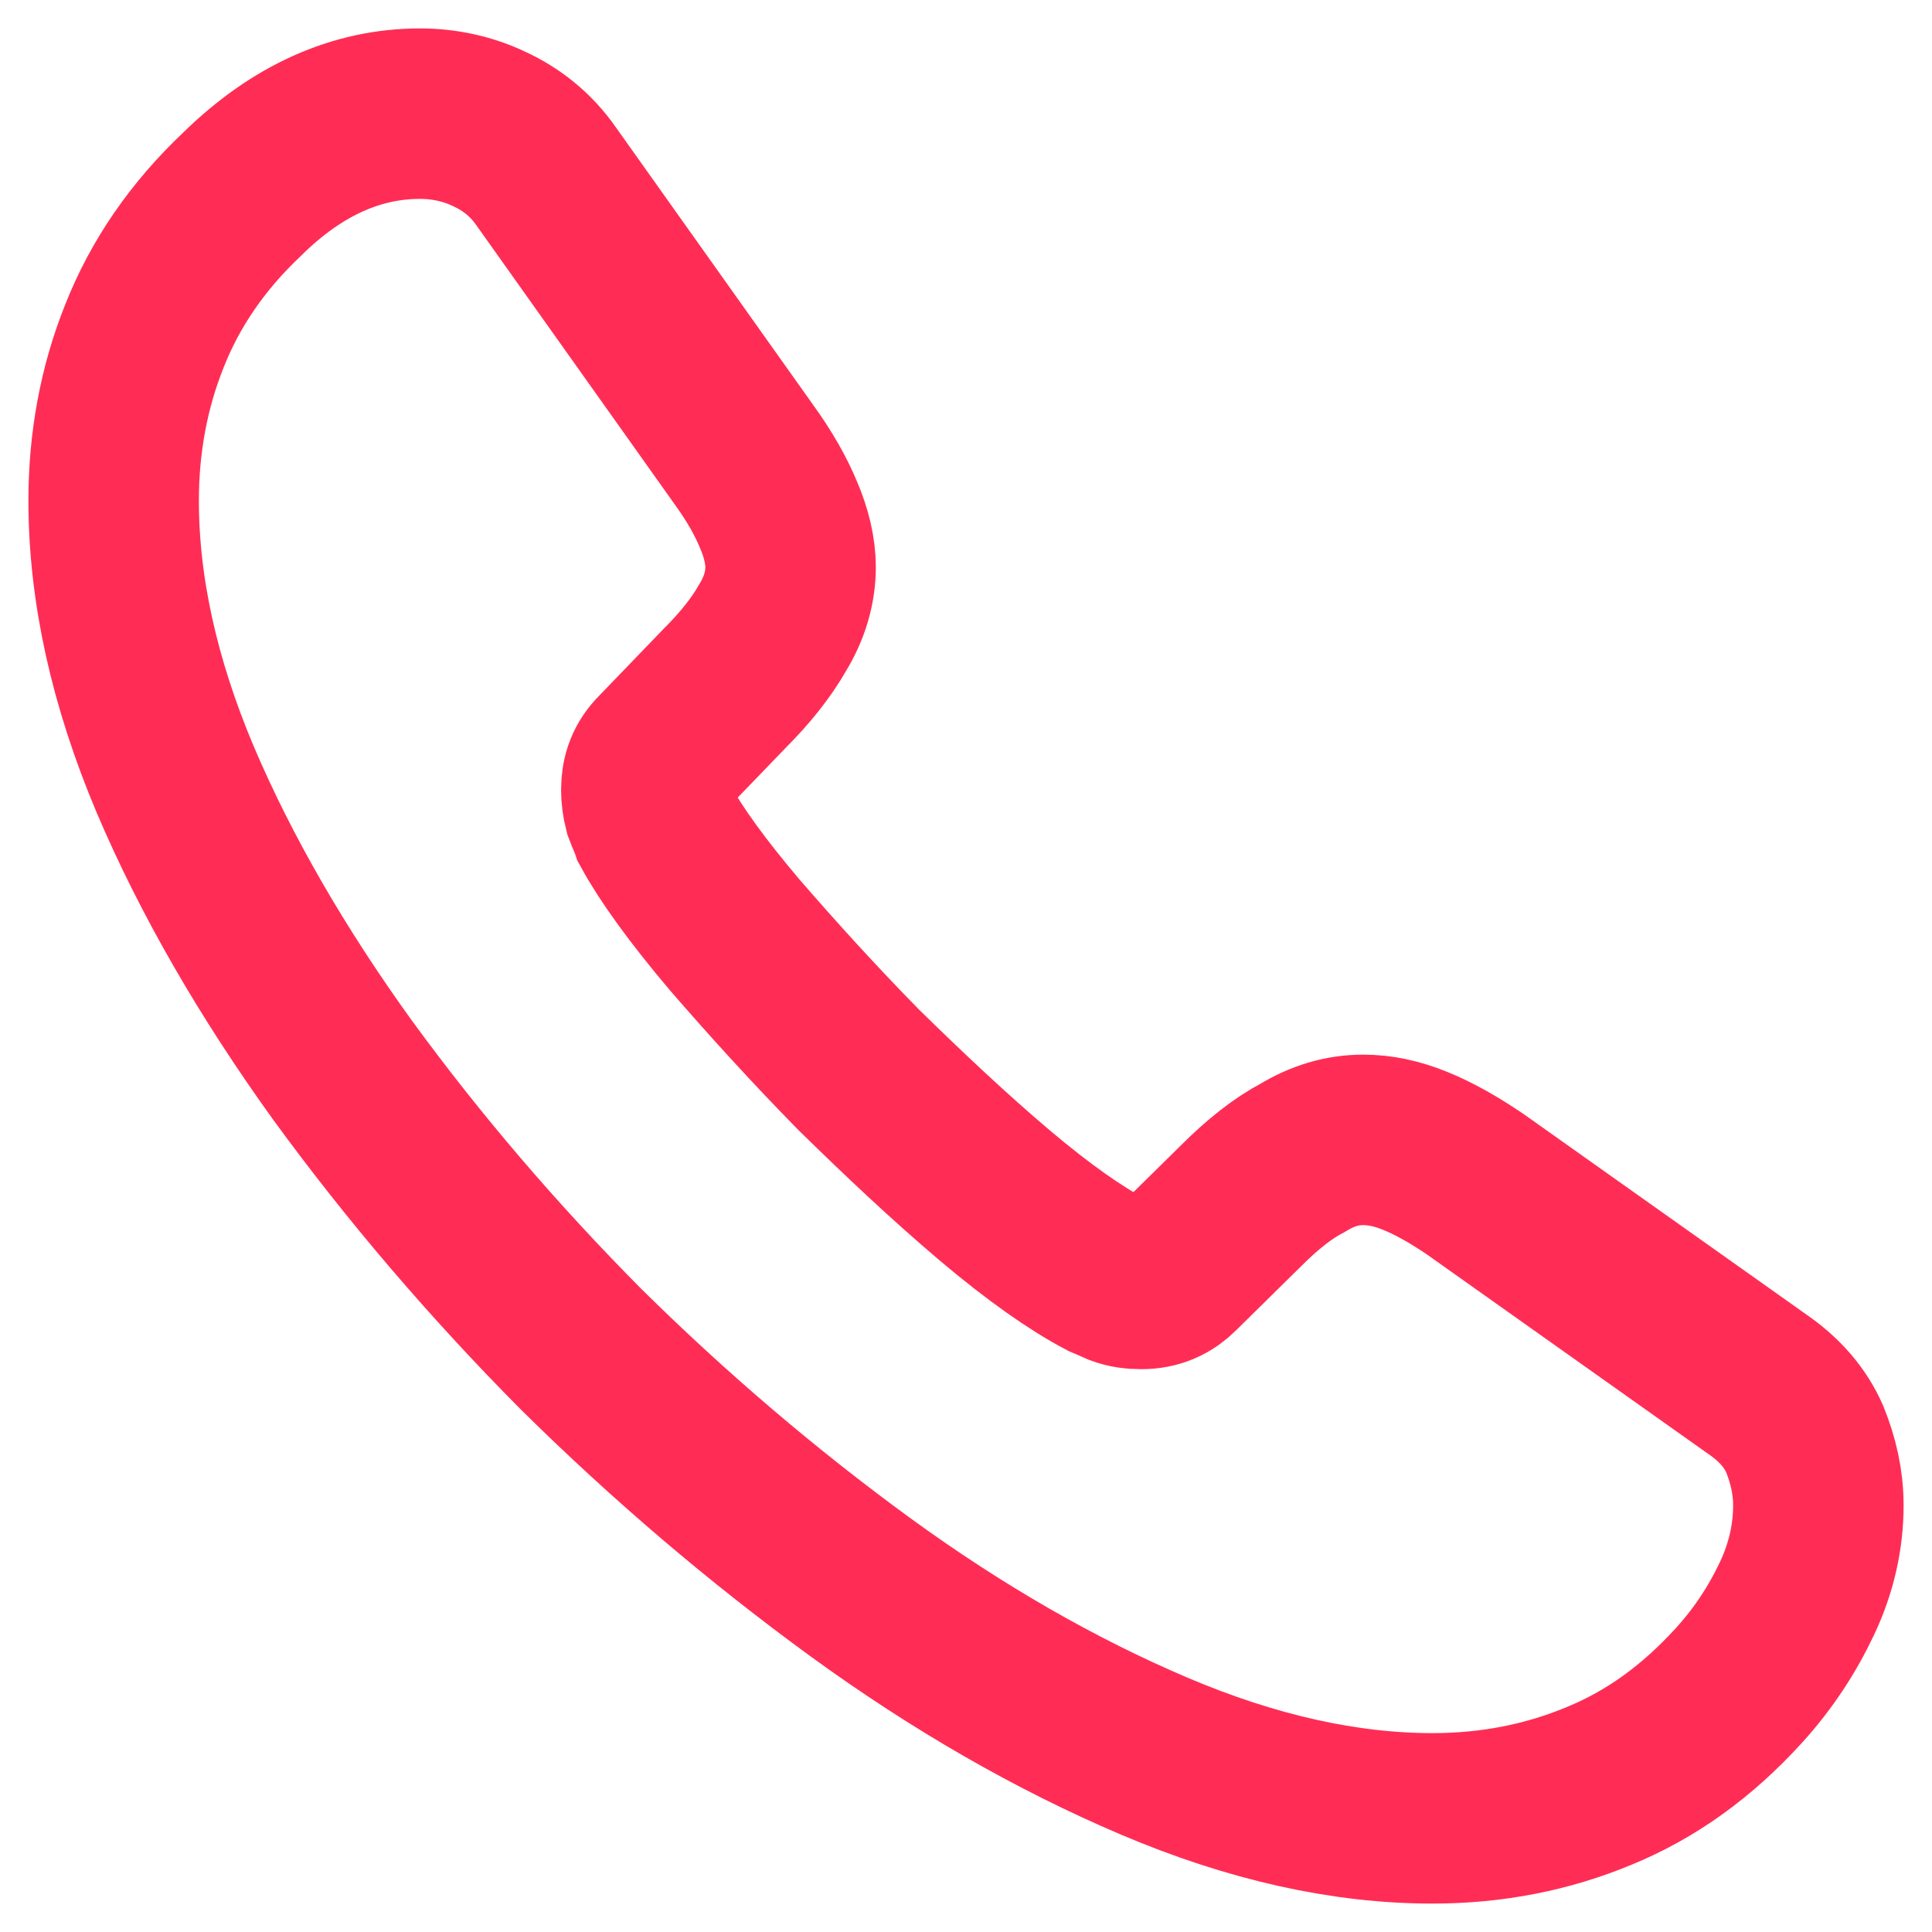
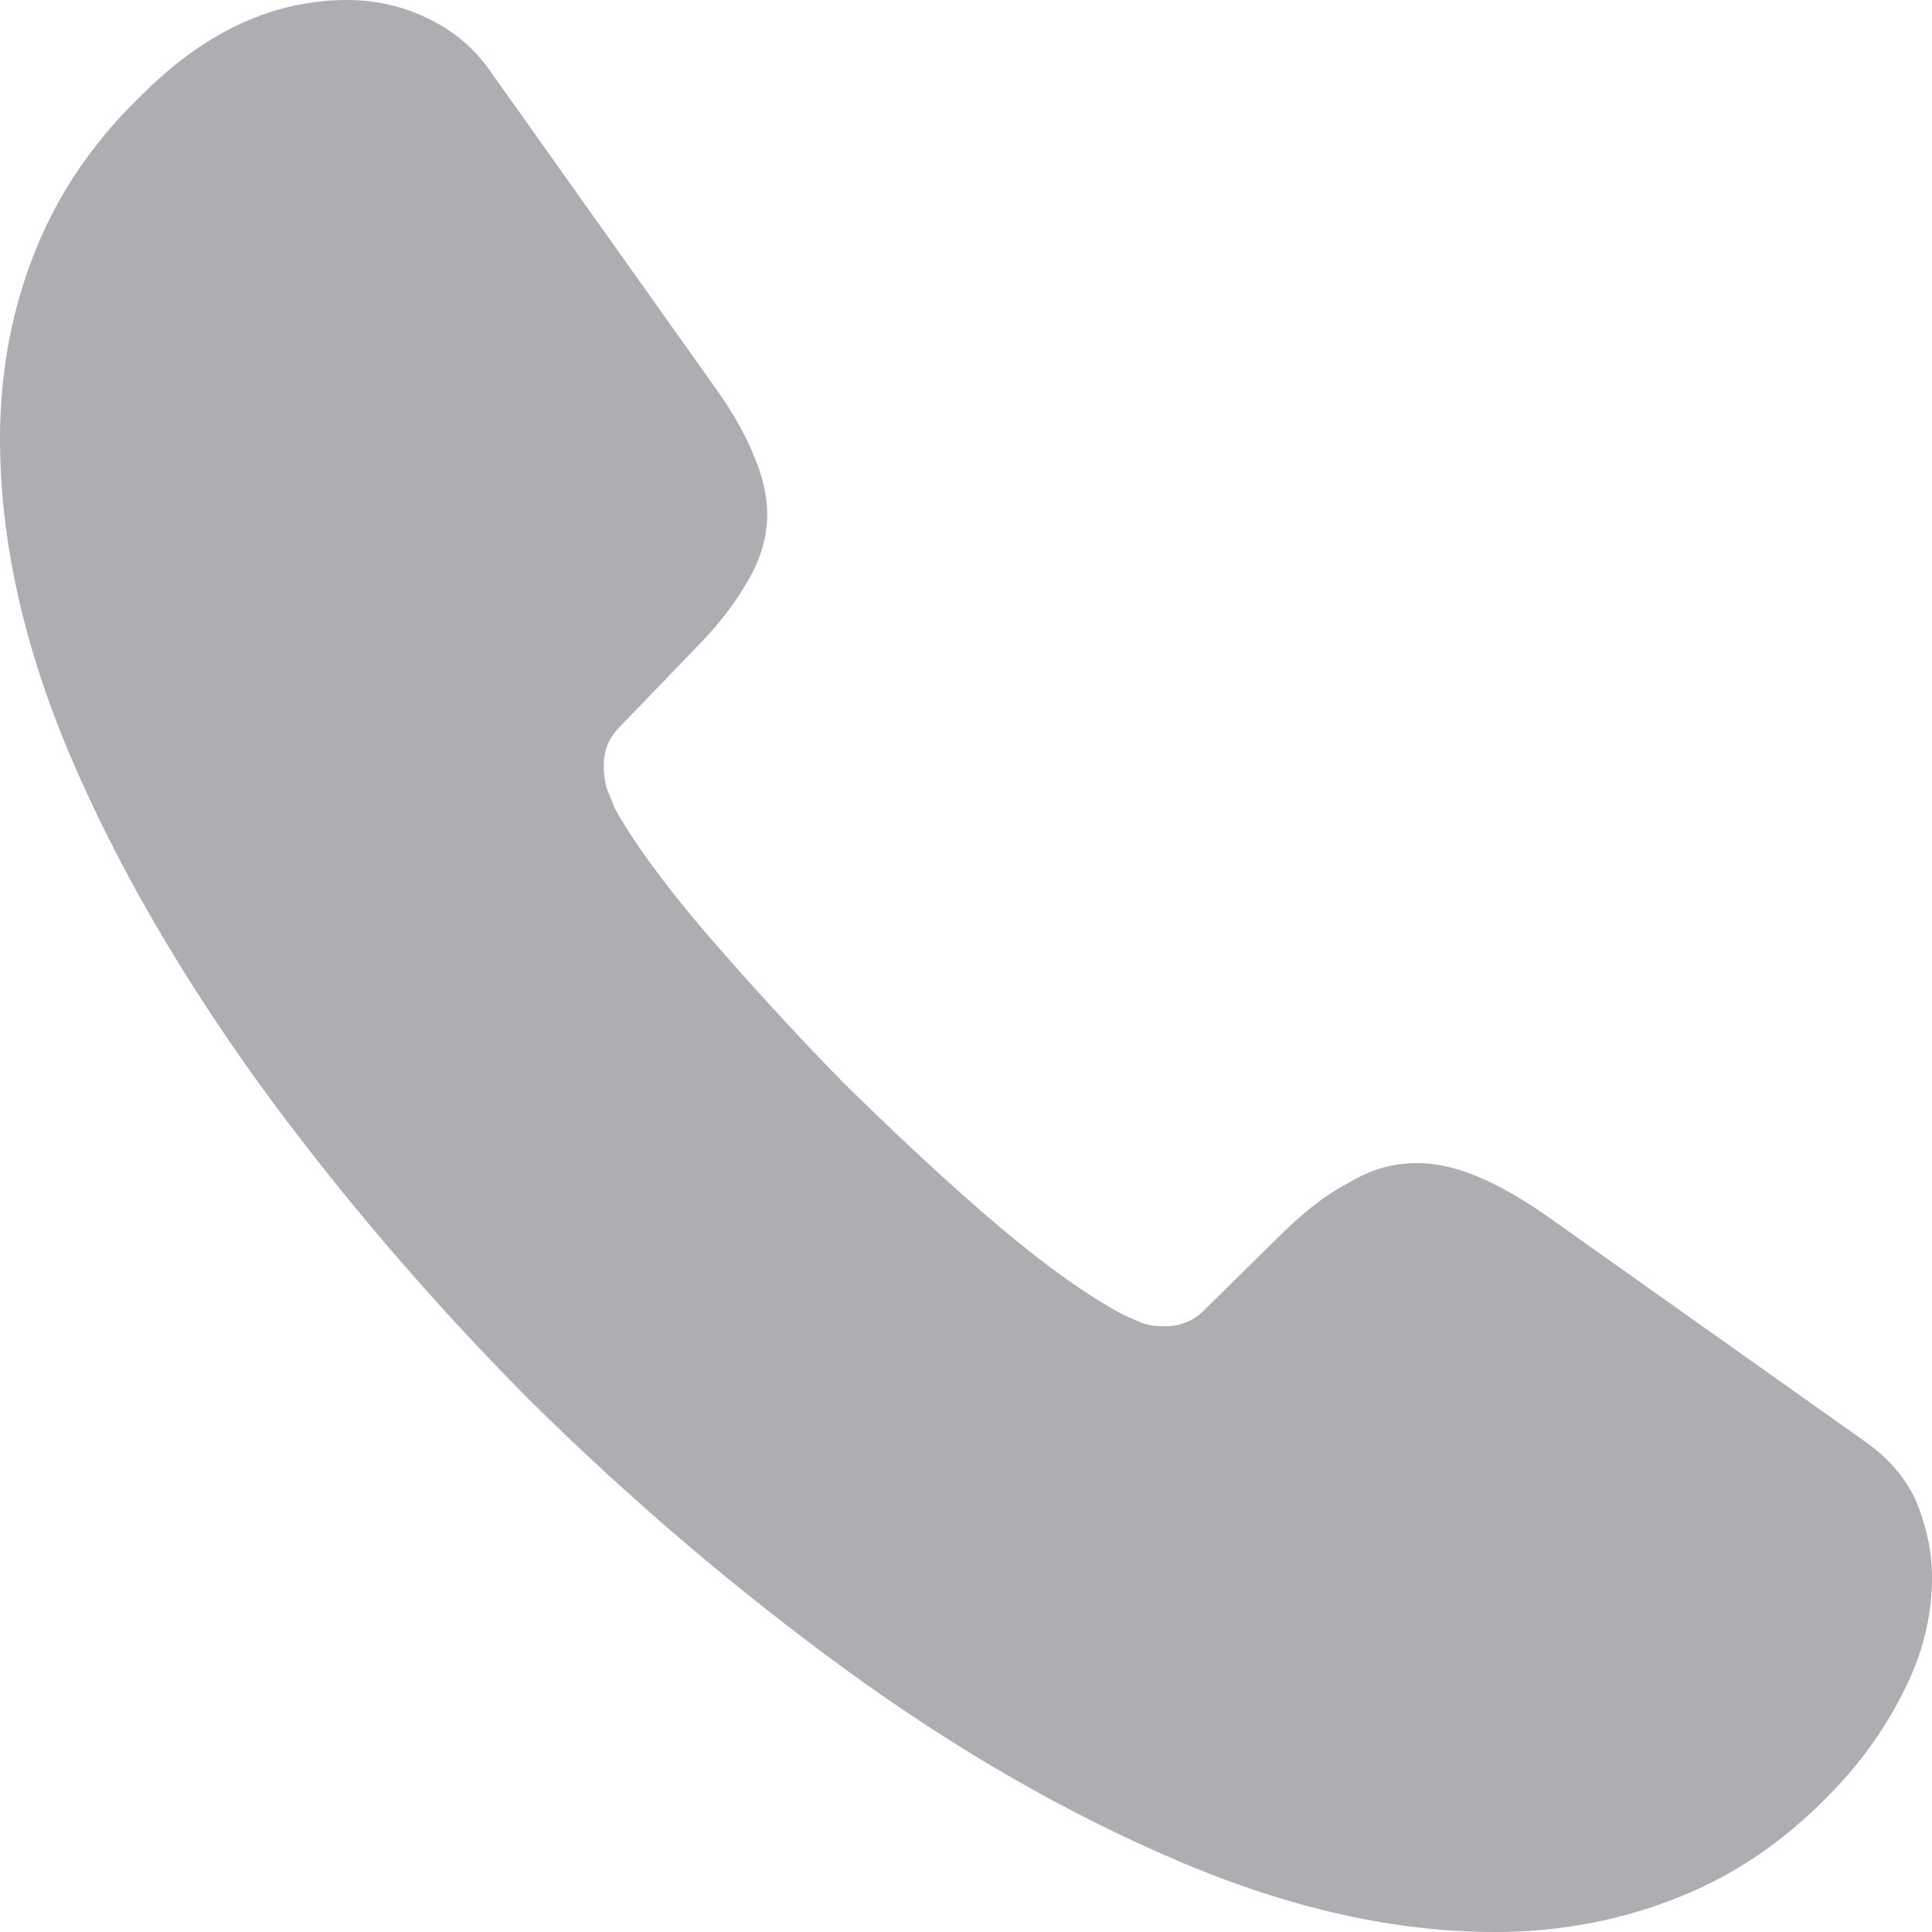
- <svg xmlns="http://www.w3.org/2000/svg" width="34" height="34" viewBox="0 0 34 34" fill="none">
-   <path d="M32 26.495C32 27.035 31.88 27.59 31.624 28.13C31.369 28.67 31.039 29.18 30.603 29.66C29.867 30.47 29.056 31.055 28.139 31.43C27.238 31.805 26.261 32 25.21 32C23.677 32 22.04 31.64 20.312 30.905C18.585 30.17 16.857 29.18 15.145 27.935C13.417 26.675 11.78 25.28 10.217 23.735C8.67 22.175 7.273 20.54 6.026 18.83C4.794 17.12 3.803 15.41 3.082 13.715C2.361 12.005 2 10.37 2 8.81C2 7.79 2.18 6.815 2.541 5.915C2.901 5 3.472 4.16 4.268 3.41C5.23 2.465 6.281 2 7.393 2C7.814 2 8.234 2.09 8.61 2.27C9.001 2.45 9.346 2.72 9.616 3.11L13.102 8.015C13.372 8.39 13.567 8.735 13.703 9.065C13.838 9.38 13.913 9.695 13.913 9.98C13.913 10.34 13.808 10.7 13.597 11.045C13.402 11.39 13.117 11.75 12.756 12.11L11.614 13.295C11.449 13.46 11.374 13.655 11.374 13.895C11.374 14.015 11.389 14.12 11.419 14.24C11.464 14.36 11.509 14.45 11.539 14.54C11.81 15.035 12.275 15.68 12.936 16.46C13.612 17.24 14.334 18.035 15.115 18.83C15.926 19.625 16.707 20.36 17.503 21.035C18.284 21.695 18.93 22.145 19.441 22.415C19.516 22.445 19.606 22.49 19.712 22.535C19.832 22.58 19.952 22.595 20.087 22.595C20.343 22.595 20.538 22.505 20.703 22.34L21.845 21.215C22.22 20.84 22.581 20.555 22.926 20.375C23.272 20.165 23.617 20.06 23.993 20.06C24.278 20.06 24.579 20.12 24.909 20.255C25.24 20.39 25.585 20.585 25.961 20.84L30.933 24.365C31.324 24.635 31.594 24.95 31.76 25.325C31.91 25.7 32 26.075 32 26.495Z" stroke="#FF2D55" stroke-width="3" stroke-miterlimit="10" />
+ <svg xmlns="http://www.w3.org/2000/svg" width="16" height="16" viewBox="0 0 16 16" fill="none">
+   <path d="M16 13.064C16 13.352 15.936 13.648 15.8 13.936C15.664 14.224 15.487 14.496 15.255 14.752C14.862 15.184 14.43 15.496 13.941 15.696C13.46 15.896 12.939 16 12.379 16C11.561 16 10.688 15.808 9.767 15.416C8.845 15.024 7.924 14.496 7.011 13.832C6.089 13.16 5.216 12.416 4.383 11.592C3.557 10.76 2.812 9.888 2.147 8.976C1.49 8.064 0.961 7.152 0.577 6.248C0.192 5.336 0 4.464 0 3.632C0 3.088 0.096 2.568 0.288 2.088C0.481 1.6 0.785 1.152 1.21 0.752C1.723 0.248 2.283 0 2.876 0C3.101 0 3.325 0.048 3.525 0.144C3.734 0.24 3.918 0.384 4.062 0.592L5.921 3.208C6.065 3.408 6.169 3.592 6.241 3.768C6.313 3.936 6.354 4.104 6.354 4.256C6.354 4.448 6.297 4.64 6.185 4.824C6.081 5.008 5.929 5.2 5.737 5.392L5.128 6.024C5.04 6.112 5 6.216 5 6.344C5 6.408 5.008 6.464 5.024 6.528C5.048 6.592 5.072 6.64 5.088 6.688C5.232 6.952 5.48 7.296 5.833 7.712C6.193 8.128 6.578 8.552 6.994 8.976C7.427 9.4 7.844 9.792 8.268 10.152C8.685 10.504 9.03 10.744 9.302 10.888C9.342 10.904 9.39 10.928 9.446 10.952C9.51 10.976 9.574 10.984 9.646 10.984C9.783 10.984 9.887 10.936 9.975 10.848L10.584 10.248C10.784 10.048 10.976 9.896 11.161 9.8C11.345 9.688 11.529 9.632 11.73 9.632C11.882 9.632 12.042 9.664 12.218 9.736C12.395 9.808 12.579 9.912 12.779 10.048L15.431 11.928C15.639 12.072 15.784 12.24 15.872 12.44C15.952 12.64 16 12.84 16 13.064Z" fill="#AEAEB2" />
</svg>
